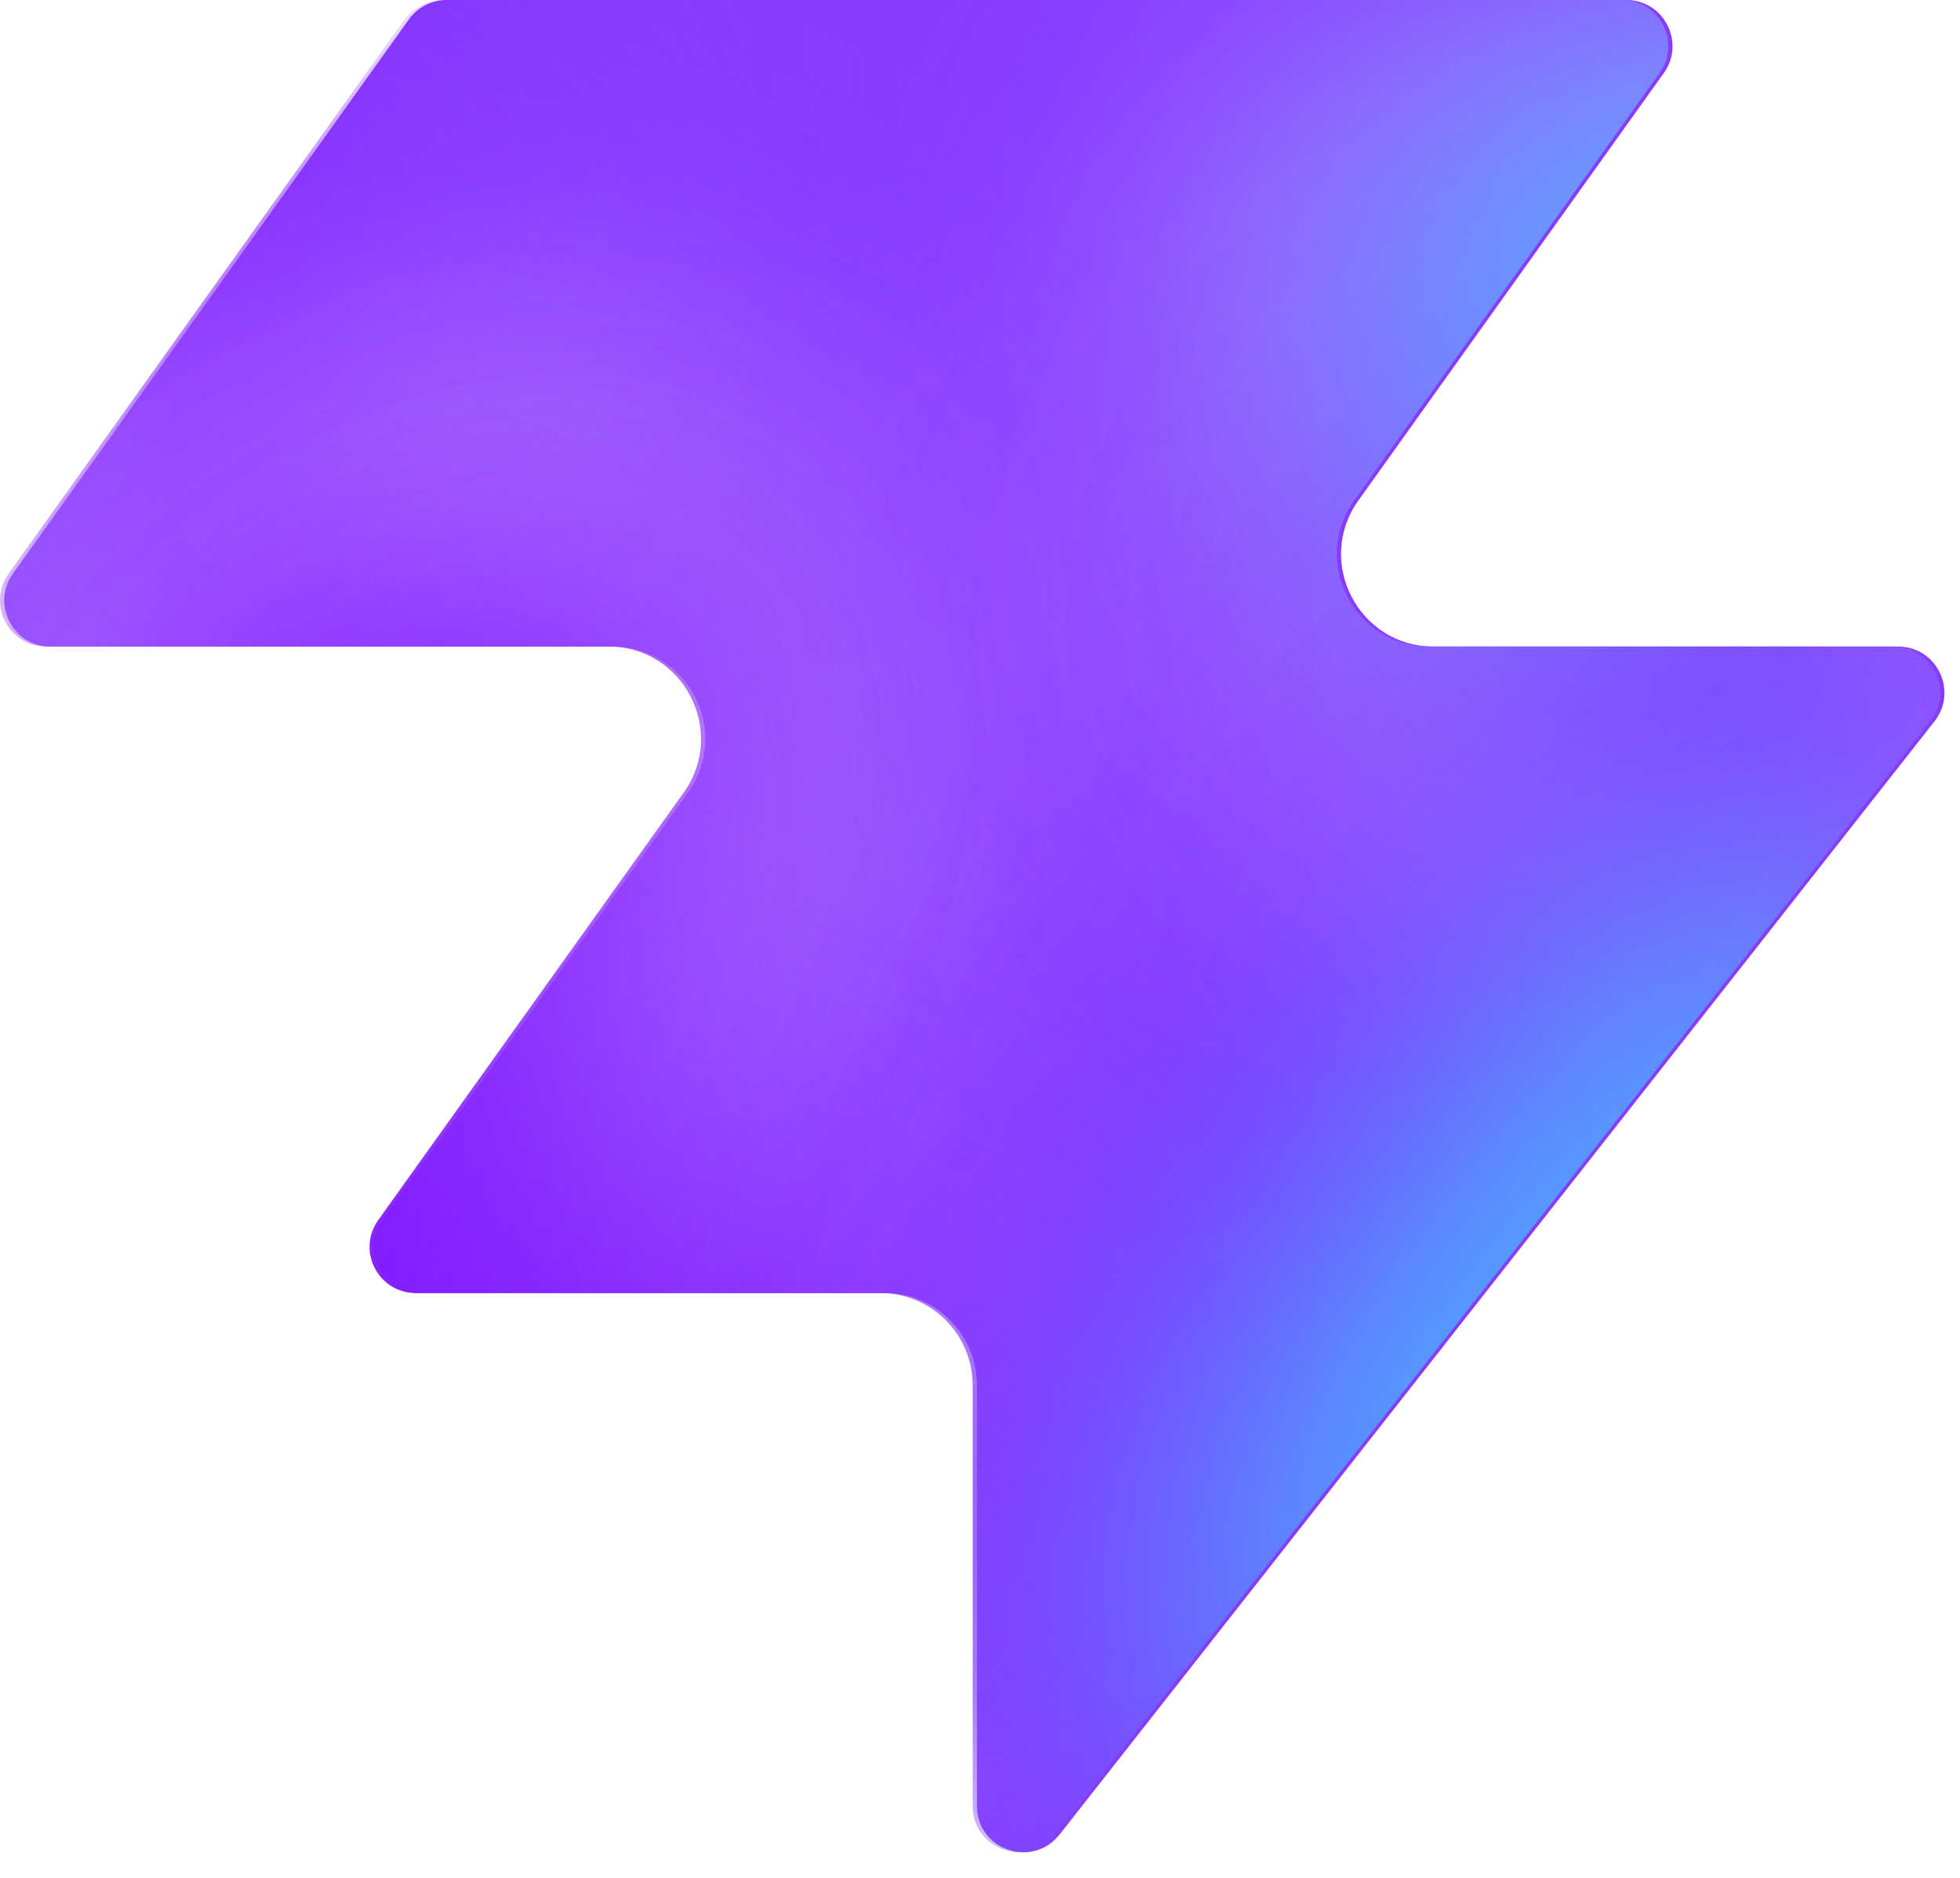
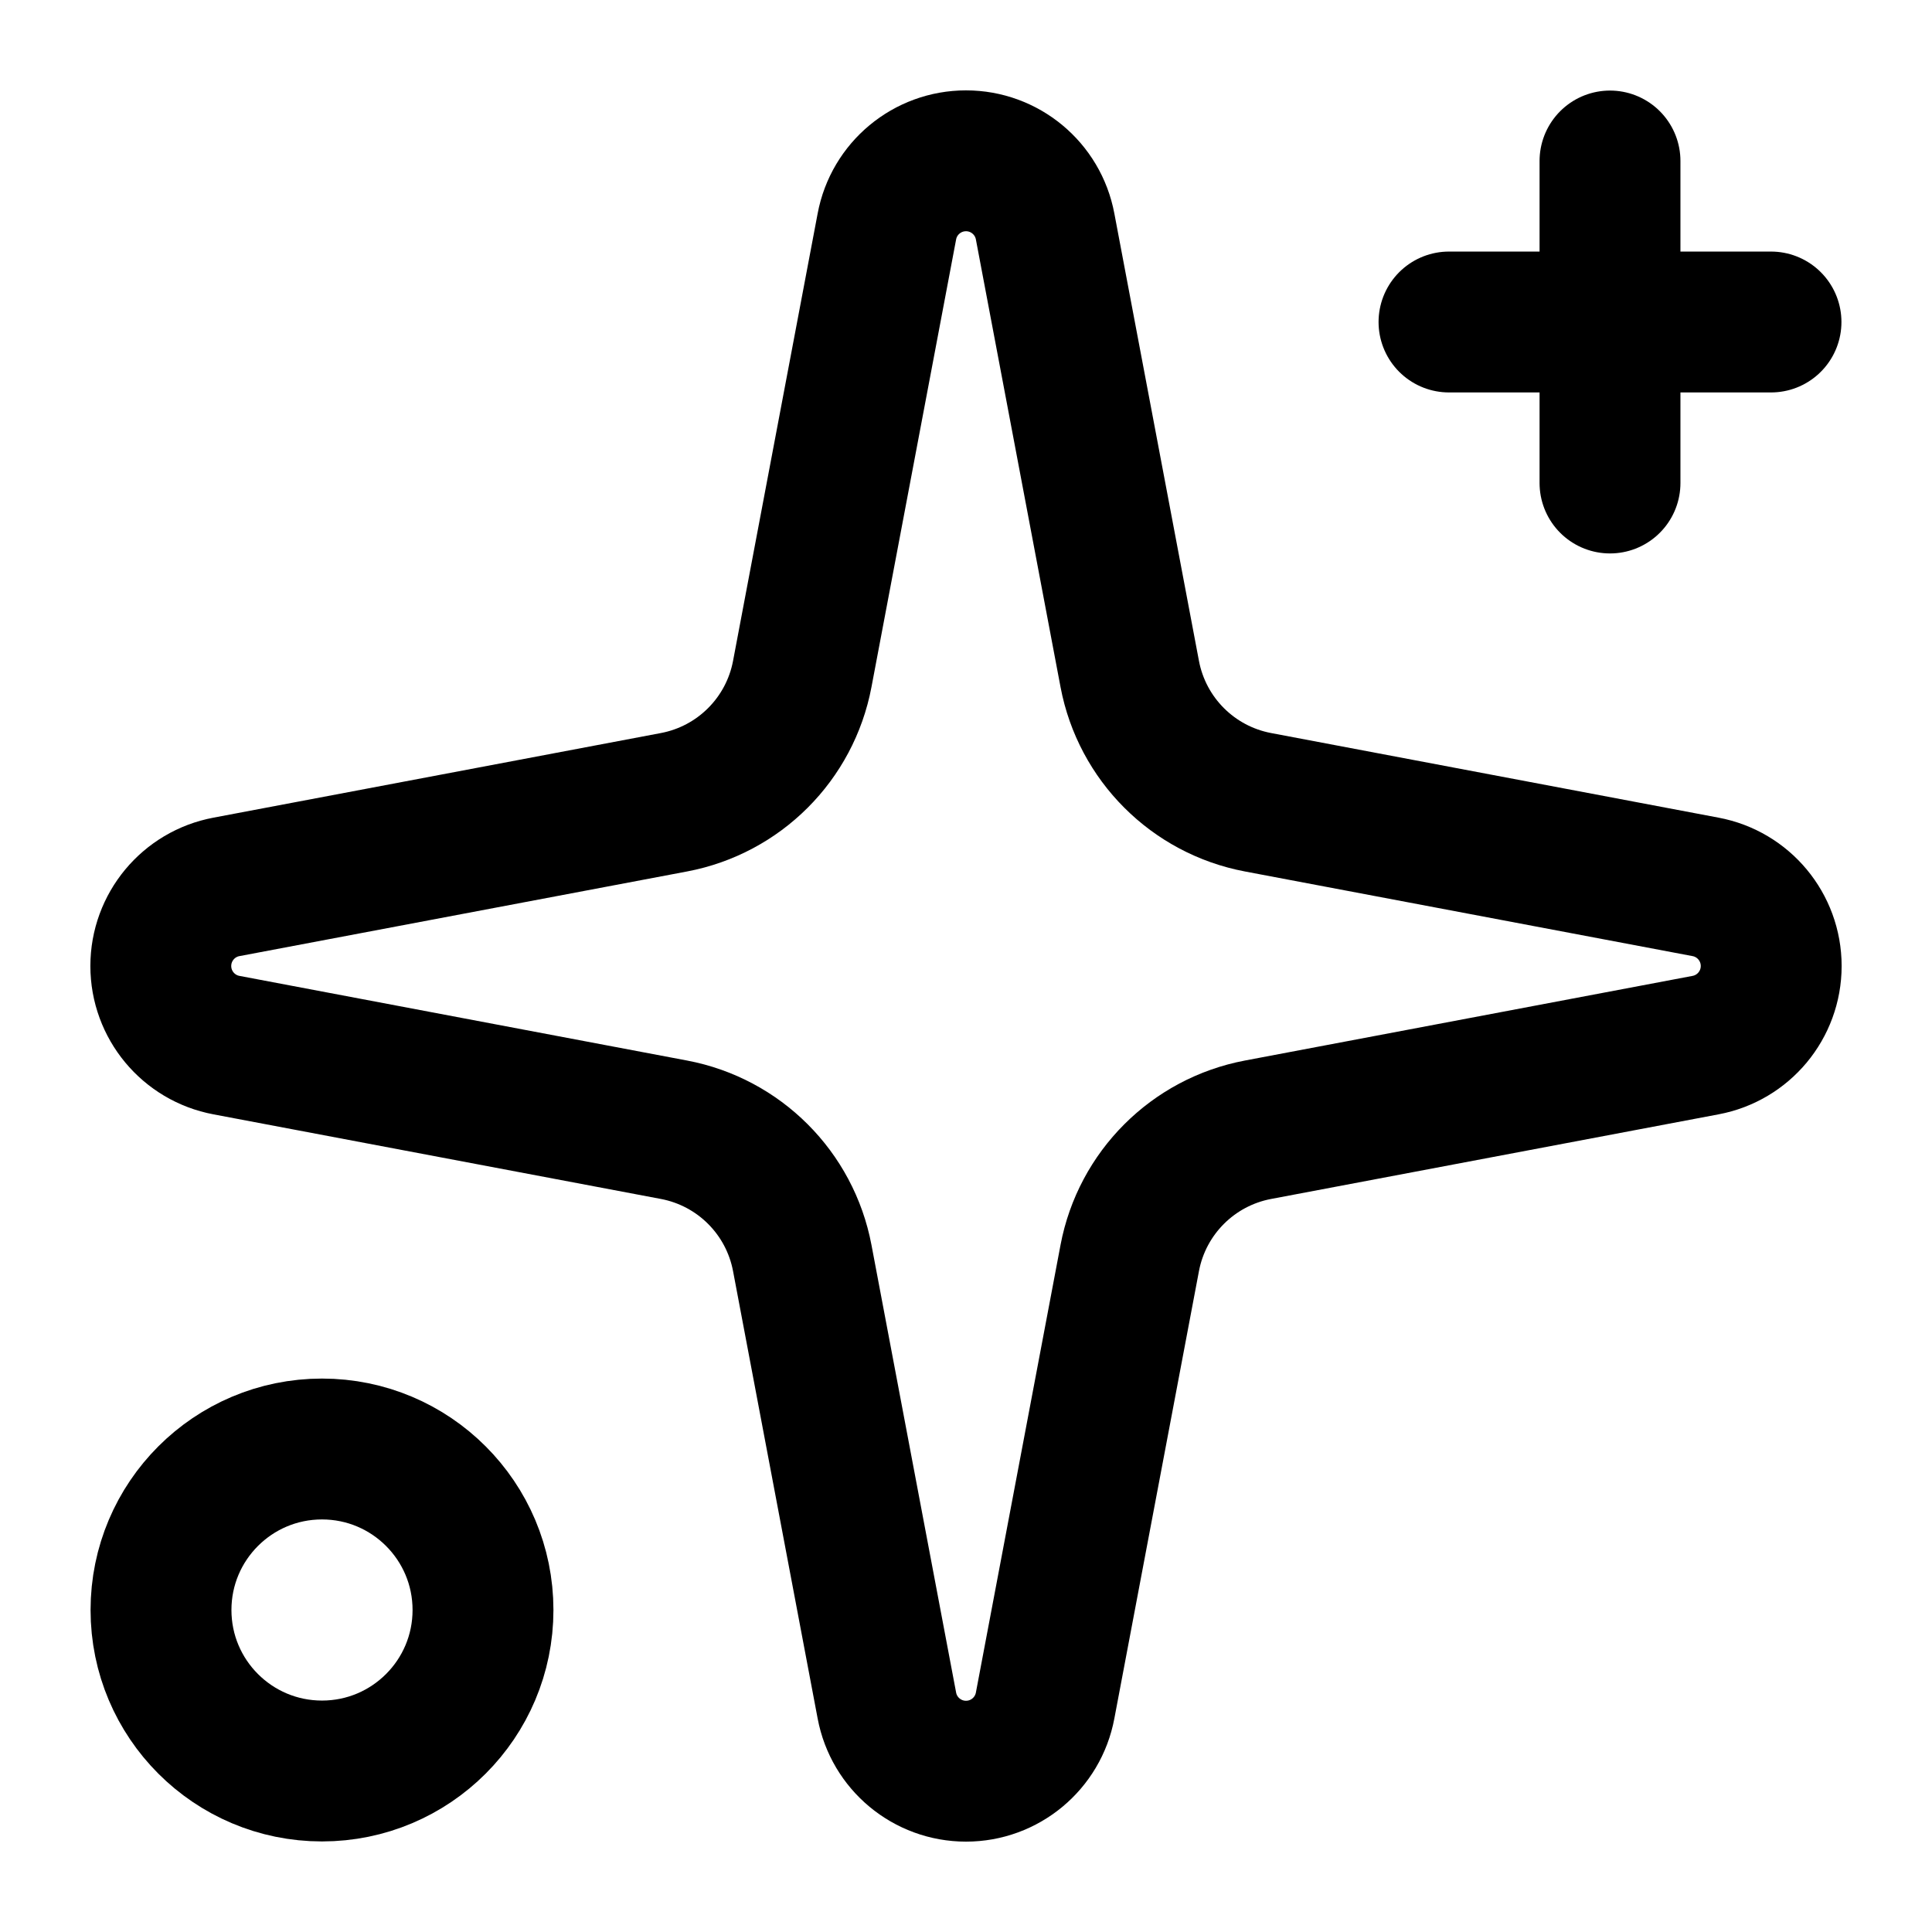
- <svg xmlns="http://www.w3.org/2000/svg" width="48" height="46" fill="none" viewBox="0 0 48 46">
-   <path fill="#863bff" d="M25.946 44.938c-.664.845-2.021.375-2.021-.698V33.937a2.26 2.26 0 0 0-2.262-2.262H10.287c-.92 0-1.456-1.04-.92-1.788l7.48-10.471c1.07-1.497 0-3.578-1.842-3.578H1.237c-.92 0-1.456-1.04-.92-1.788L10.013.474c.214-.297.556-.474.92-.474h28.894c.92 0 1.456 1.04.92 1.788l-7.48 10.471c-1.07 1.498 0 3.579 1.842 3.579h11.377c.943 0 1.473 1.088.89 1.83L25.947 44.94z" style="fill:#863bff;fill:color(display-p3 .525 .23 1);fill-opacity:1" />
-   <mask id="a" width="48" height="46" x="0" y="0" maskUnits="userSpaceOnUse" style="mask-type:alpha">
-     <path fill="#000" d="M25.842 44.938c-.664.844-2.021.375-2.021-.698V33.937a2.26 2.26 0 0 0-2.262-2.262H10.183c-.92 0-1.456-1.04-.92-1.788l7.48-10.471c1.07-1.498 0-3.579-1.842-3.579H1.133c-.92 0-1.456-1.04-.92-1.787L9.91.473c.214-.297.556-.474.92-.474h28.894c.92 0 1.456 1.04.92 1.788l-7.48 10.471c-1.07 1.498 0 3.578 1.842 3.578h11.377c.943 0 1.473 1.088.89 1.832L25.843 44.94z" style="fill:#000;fill-opacity:1" />
-   </mask>
-   <g mask="url(#a)">
-     <g filter="url(#b)">
-       <ellipse cx="5.508" cy="14.704" fill="#ede6ff" rx="5.508" ry="14.704" style="fill:#ede6ff;fill:color(display-p3 .927 .903 1);fill-opacity:1" transform="matrix(.00324 1 1 -.00324 -4.47 31.516)" />
-     </g>
-     <g filter="url(#c)">
-       <ellipse cx="10.399" cy="29.851" fill="#ede6ff" rx="10.399" ry="29.851" style="fill:#ede6ff;fill:color(display-p3 .927 .903 1);fill-opacity:1" transform="matrix(.00324 1 1 -.00324 -39.328 7.883)" />
-     </g>
-     <g filter="url(#d)">
-       <ellipse cx="5.508" cy="30.487" fill="#7e14ff" rx="5.508" ry="30.487" style="fill:#7e14ff;fill:color(display-p3 .492 .077 1);fill-opacity:1" transform="rotate(89.814 -25.913 -14.639)scale(1 -1)" />
-     </g>
-     <g filter="url(#e)">
-       <ellipse cx="5.508" cy="30.599" fill="#7e14ff" rx="5.508" ry="30.599" style="fill:#7e14ff;fill:color(display-p3 .492 .077 1);fill-opacity:1" transform="rotate(89.814 -32.644 -3.334)scale(1 -1)" />
-     </g>
-     <g filter="url(#f)">
-       <ellipse cx="5.508" cy="30.599" fill="#7e14ff" rx="5.508" ry="30.599" style="fill:#7e14ff;fill:color(display-p3 .492 .077 1);fill-opacity:1" transform="matrix(.00324 1 1 -.00324 -34.34 30.47)" />
-     </g>
-     <g filter="url(#g)">
-       <ellipse cx="14.072" cy="22.078" fill="#ede6ff" rx="14.072" ry="22.078" style="fill:#ede6ff;fill:color(display-p3 .927 .903 1);fill-opacity:1" transform="rotate(93.35 24.506 48.493)scale(-1 1)" />
-     </g>
-     <g filter="url(#h)">
-       <ellipse cx="3.47" cy="21.501" fill="#7e14ff" rx="3.47" ry="21.501" style="fill:#7e14ff;fill:color(display-p3 .492 .077 1);fill-opacity:1" transform="rotate(89.009 28.708 47.59)scale(-1 1)" />
-     </g>
-     <g filter="url(#i)">
-       <ellipse cx="3.47" cy="21.501" fill="#7e14ff" rx="3.47" ry="21.501" style="fill:#7e14ff;fill:color(display-p3 .492 .077 1);fill-opacity:1" transform="rotate(89.009 28.708 47.59)scale(-1 1)" />
-     </g>
-     <g filter="url(#j)">
-       <ellipse cx=".387" cy="8.972" fill="#7e14ff" rx="4.407" ry="29.108" style="fill:#7e14ff;fill:color(display-p3 .492 .077 1);fill-opacity:1" transform="rotate(39.51 .387 8.972)" />
-     </g>
-     <g filter="url(#k)">
-       <ellipse cx="47.523" cy="-6.092" fill="#7e14ff" rx="4.407" ry="29.108" style="fill:#7e14ff;fill:color(display-p3 .492 .077 1);fill-opacity:1" transform="rotate(37.892 47.523 -6.092)" />
-     </g>
-     <g filter="url(#l)">
-       <ellipse cx="41.412" cy="6.333" fill="#47bfff" rx="5.971" ry="9.665" style="fill:#47bfff;fill:color(display-p3 .28 .748 1);fill-opacity:1" transform="rotate(37.892 41.412 6.333)" />
-     </g>
-     <g filter="url(#m)">
-       <ellipse cx="-1.879" cy="38.332" fill="#7e14ff" rx="4.407" ry="29.108" style="fill:#7e14ff;fill:color(display-p3 .492 .077 1);fill-opacity:1" transform="rotate(37.892 -1.88 38.332)" />
-     </g>
-     <g filter="url(#n)">
-       <ellipse cx="-1.879" cy="38.332" fill="#7e14ff" rx="4.407" ry="29.108" style="fill:#7e14ff;fill:color(display-p3 .492 .077 1);fill-opacity:1" transform="rotate(37.892 -1.88 38.332)" />
-     </g>
-     <g filter="url(#o)">
-       <ellipse cx="35.651" cy="29.907" fill="#7e14ff" rx="4.407" ry="29.108" style="fill:#7e14ff;fill:color(display-p3 .492 .077 1);fill-opacity:1" transform="rotate(37.892 35.651 29.907)" />
-     </g>
-     <g filter="url(#p)">
-       <ellipse cx="38.418" cy="32.4" fill="#47bfff" rx="5.971" ry="15.297" style="fill:#47bfff;fill:color(display-p3 .28 .748 1);fill-opacity:1" transform="rotate(37.892 38.418 32.4)" />
-     </g>
-   </g>
-   <defs>
-     <filter id="b" width="60.045" height="41.654" x="-19.77" y="16.149" color-interpolation-filters="sRGB" filterUnits="userSpaceOnUse">
-       <feFlood flood-opacity="0" result="BackgroundImageFix" />
-       <feBlend in="SourceGraphic" in2="BackgroundImageFix" result="shape" />
-       <feGaussianBlur result="effect1_foregroundBlur_2002_17158" stdDeviation="7.659" />
-     </filter>
-     <filter id="c" width="90.34" height="51.437" x="-54.613" y="-7.533" color-interpolation-filters="sRGB" filterUnits="userSpaceOnUse">
-       <feFlood flood-opacity="0" result="BackgroundImageFix" />
-       <feBlend in="SourceGraphic" in2="BackgroundImageFix" result="shape" />
-       <feGaussianBlur result="effect1_foregroundBlur_2002_17158" stdDeviation="7.659" />
-     </filter>
-     <filter id="d" width="79.355" height="29.4" x="-49.64" y="2.03" color-interpolation-filters="sRGB" filterUnits="userSpaceOnUse">
-       <feFlood flood-opacity="0" result="BackgroundImageFix" />
-       <feBlend in="SourceGraphic" in2="BackgroundImageFix" result="shape" />
-       <feGaussianBlur result="effect1_foregroundBlur_2002_17158" stdDeviation="4.596" />
-     </filter>
-     <filter id="e" width="79.579" height="29.4" x="-45.045" y="20.029" color-interpolation-filters="sRGB" filterUnits="userSpaceOnUse">
-       <feFlood flood-opacity="0" result="BackgroundImageFix" />
-       <feBlend in="SourceGraphic" in2="BackgroundImageFix" result="shape" />
-       <feGaussianBlur result="effect1_foregroundBlur_2002_17158" stdDeviation="4.596" />
-     </filter>
-     <filter id="f" width="79.579" height="29.4" x="-43.513" y="21.178" color-interpolation-filters="sRGB" filterUnits="userSpaceOnUse">
-       <feFlood flood-opacity="0" result="BackgroundImageFix" />
-       <feBlend in="SourceGraphic" in2="BackgroundImageFix" result="shape" />
-       <feGaussianBlur result="effect1_foregroundBlur_2002_17158" stdDeviation="4.596" />
-     </filter>
-     <filter id="g" width="74.749" height="58.852" x="15.756" y="-17.901" color-interpolation-filters="sRGB" filterUnits="userSpaceOnUse">
-       <feFlood flood-opacity="0" result="BackgroundImageFix" />
-       <feBlend in="SourceGraphic" in2="BackgroundImageFix" result="shape" />
-       <feGaussianBlur result="effect1_foregroundBlur_2002_17158" stdDeviation="7.659" />
-     </filter>
-     <filter id="h" width="61.377" height="25.362" x="23.548" y="2.284" color-interpolation-filters="sRGB" filterUnits="userSpaceOnUse">
-       <feFlood flood-opacity="0" result="BackgroundImageFix" />
-       <feBlend in="SourceGraphic" in2="BackgroundImageFix" result="shape" />
-       <feGaussianBlur result="effect1_foregroundBlur_2002_17158" stdDeviation="4.596" />
-     </filter>
-     <filter id="i" width="61.377" height="25.362" x="23.548" y="2.284" color-interpolation-filters="sRGB" filterUnits="userSpaceOnUse">
-       <feFlood flood-opacity="0" result="BackgroundImageFix" />
-       <feBlend in="SourceGraphic" in2="BackgroundImageFix" result="shape" />
-       <feGaussianBlur result="effect1_foregroundBlur_2002_17158" stdDeviation="4.596" />
-     </filter>
-     <filter id="j" width="56.045" height="63.649" x="-27.636" y="-22.853" color-interpolation-filters="sRGB" filterUnits="userSpaceOnUse">
-       <feFlood flood-opacity="0" result="BackgroundImageFix" />
-       <feBlend in="SourceGraphic" in2="BackgroundImageFix" result="shape" />
-       <feGaussianBlur result="effect1_foregroundBlur_2002_17158" stdDeviation="4.596" />
-     </filter>
-     <filter id="k" width="54.814" height="64.646" x="20.116" y="-38.415" color-interpolation-filters="sRGB" filterUnits="userSpaceOnUse">
-       <feFlood flood-opacity="0" result="BackgroundImageFix" />
-       <feBlend in="SourceGraphic" in2="BackgroundImageFix" result="shape" />
-       <feGaussianBlur result="effect1_foregroundBlur_2002_17158" stdDeviation="4.596" />
-     </filter>
-     <filter id="l" width="33.541" height="35.313" x="24.641" y="-11.323" color-interpolation-filters="sRGB" filterUnits="userSpaceOnUse">
-       <feFlood flood-opacity="0" result="BackgroundImageFix" />
-       <feBlend in="SourceGraphic" in2="BackgroundImageFix" result="shape" />
-       <feGaussianBlur result="effect1_foregroundBlur_2002_17158" stdDeviation="4.596" />
-     </filter>
-     <filter id="m" width="54.814" height="64.646" x="-29.286" y="6.009" color-interpolation-filters="sRGB" filterUnits="userSpaceOnUse">
-       <feFlood flood-opacity="0" result="BackgroundImageFix" />
-       <feBlend in="SourceGraphic" in2="BackgroundImageFix" result="shape" />
-       <feGaussianBlur result="effect1_foregroundBlur_2002_17158" stdDeviation="4.596" />
-     </filter>
-     <filter id="n" width="54.814" height="64.646" x="-29.286" y="6.009" color-interpolation-filters="sRGB" filterUnits="userSpaceOnUse">
-       <feFlood flood-opacity="0" result="BackgroundImageFix" />
-       <feBlend in="SourceGraphic" in2="BackgroundImageFix" result="shape" />
-       <feGaussianBlur result="effect1_foregroundBlur_2002_17158" stdDeviation="4.596" />
-     </filter>
-     <filter id="o" width="54.814" height="64.646" x="8.244" y="-2.416" color-interpolation-filters="sRGB" filterUnits="userSpaceOnUse">
-       <feFlood flood-opacity="0" result="BackgroundImageFix" />
-       <feBlend in="SourceGraphic" in2="BackgroundImageFix" result="shape" />
-       <feGaussianBlur result="effect1_foregroundBlur_2002_17158" stdDeviation="4.596" />
-     </filter>
-     <filter id="p" width="39.409" height="43.623" x="18.713" y="10.588" color-interpolation-filters="sRGB" filterUnits="userSpaceOnUse">
-       <feFlood flood-opacity="0" result="BackgroundImageFix" />
-       <feBlend in="SourceGraphic" in2="BackgroundImageFix" result="shape" />
-       <feGaussianBlur result="effect1_foregroundBlur_2002_17158" stdDeviation="4.596" />
-     </filter>
-   </defs>
+ <svg xmlns="http://www.w3.org/2000/svg" width="24" height="24" viewBox="0 0 24 24" fill="none" stroke="currentColor" stroke-width="1.75" stroke-linecap="round" stroke-linejoin="round" class="lucide lucide-sparkles h-5 w-5" aria-hidden="true">
+   <path d="M11.017 2.814a1 1 0 0 1 1.966 0l1.051 5.558a2 2 0 0 0 1.594 1.594l5.558 1.051a1 1 0 0 1 0 1.966l-5.558 1.051a2 2 0 0 0-1.594 1.594l-1.051 5.558a1 1 0 0 1-1.966 0l-1.051-5.558a2 2 0 0 0-1.594-1.594l-5.558-1.051a1 1 0 0 1 0-1.966l5.558-1.051a2 2 0 0 0 1.594-1.594z" />
+   <path d="M20 2v4" />
+   <path d="M22 4h-4" />
+   <circle cx="4" cy="20" r="2" />
</svg>
